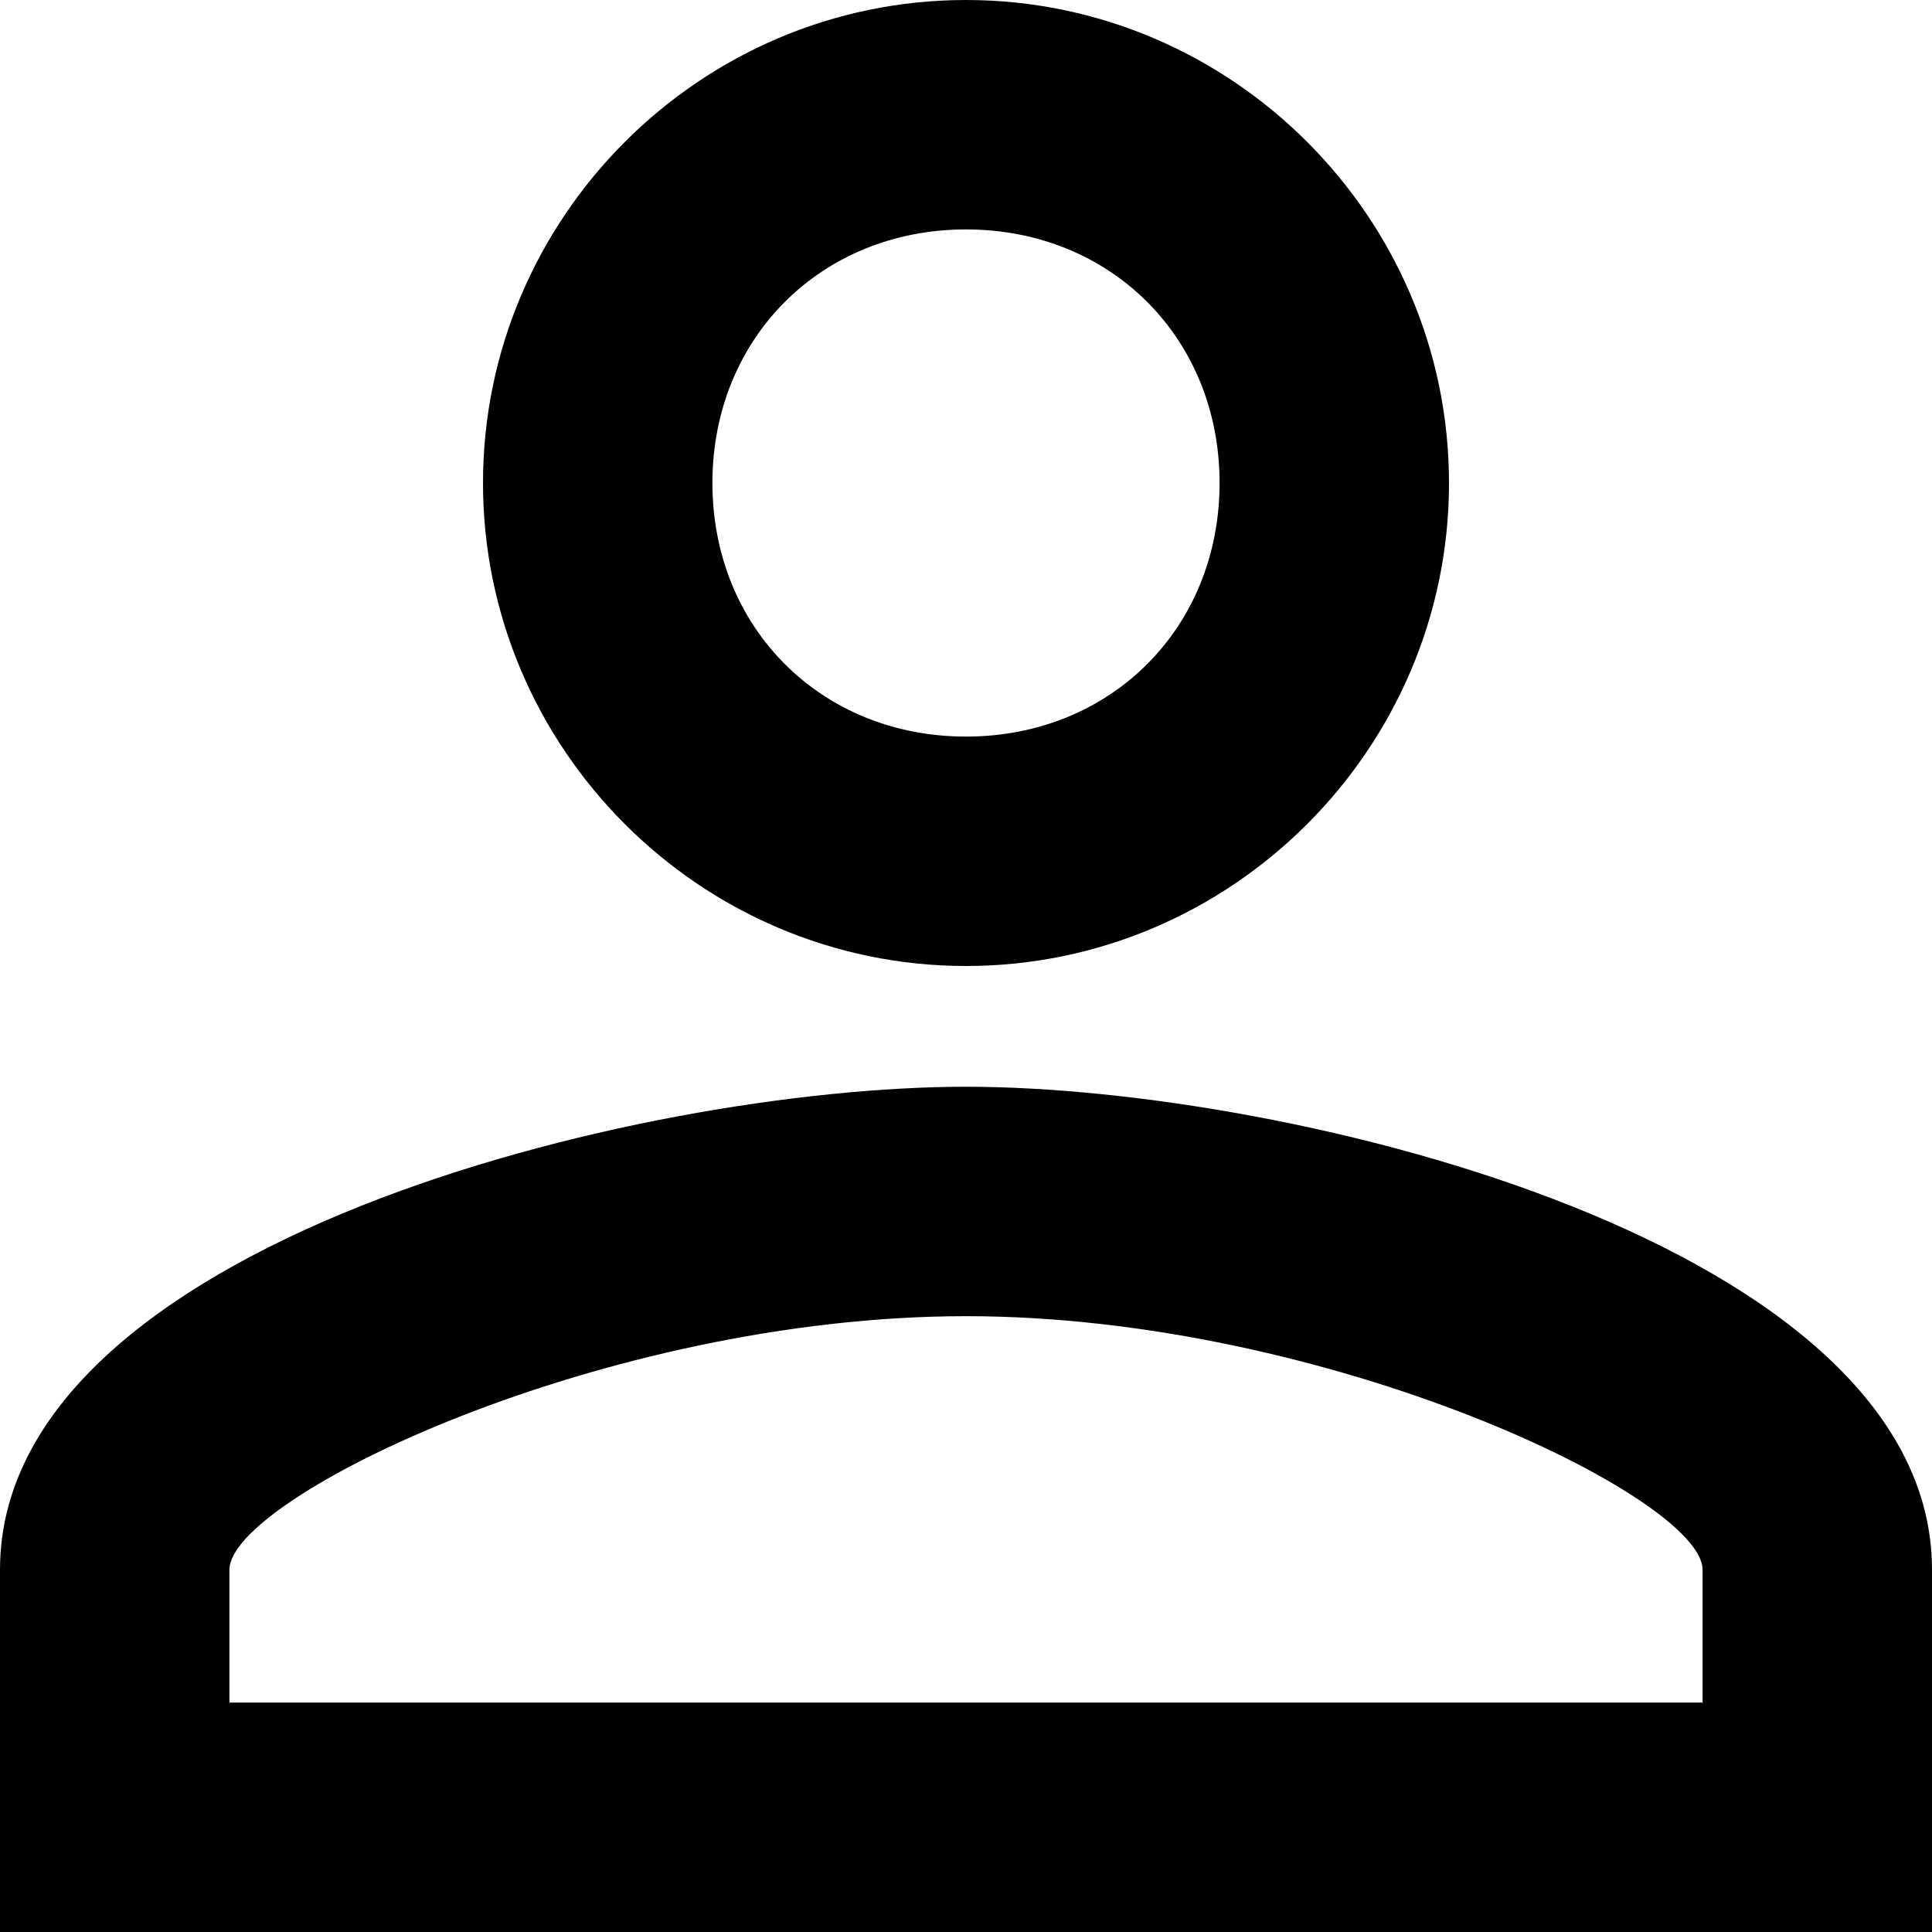
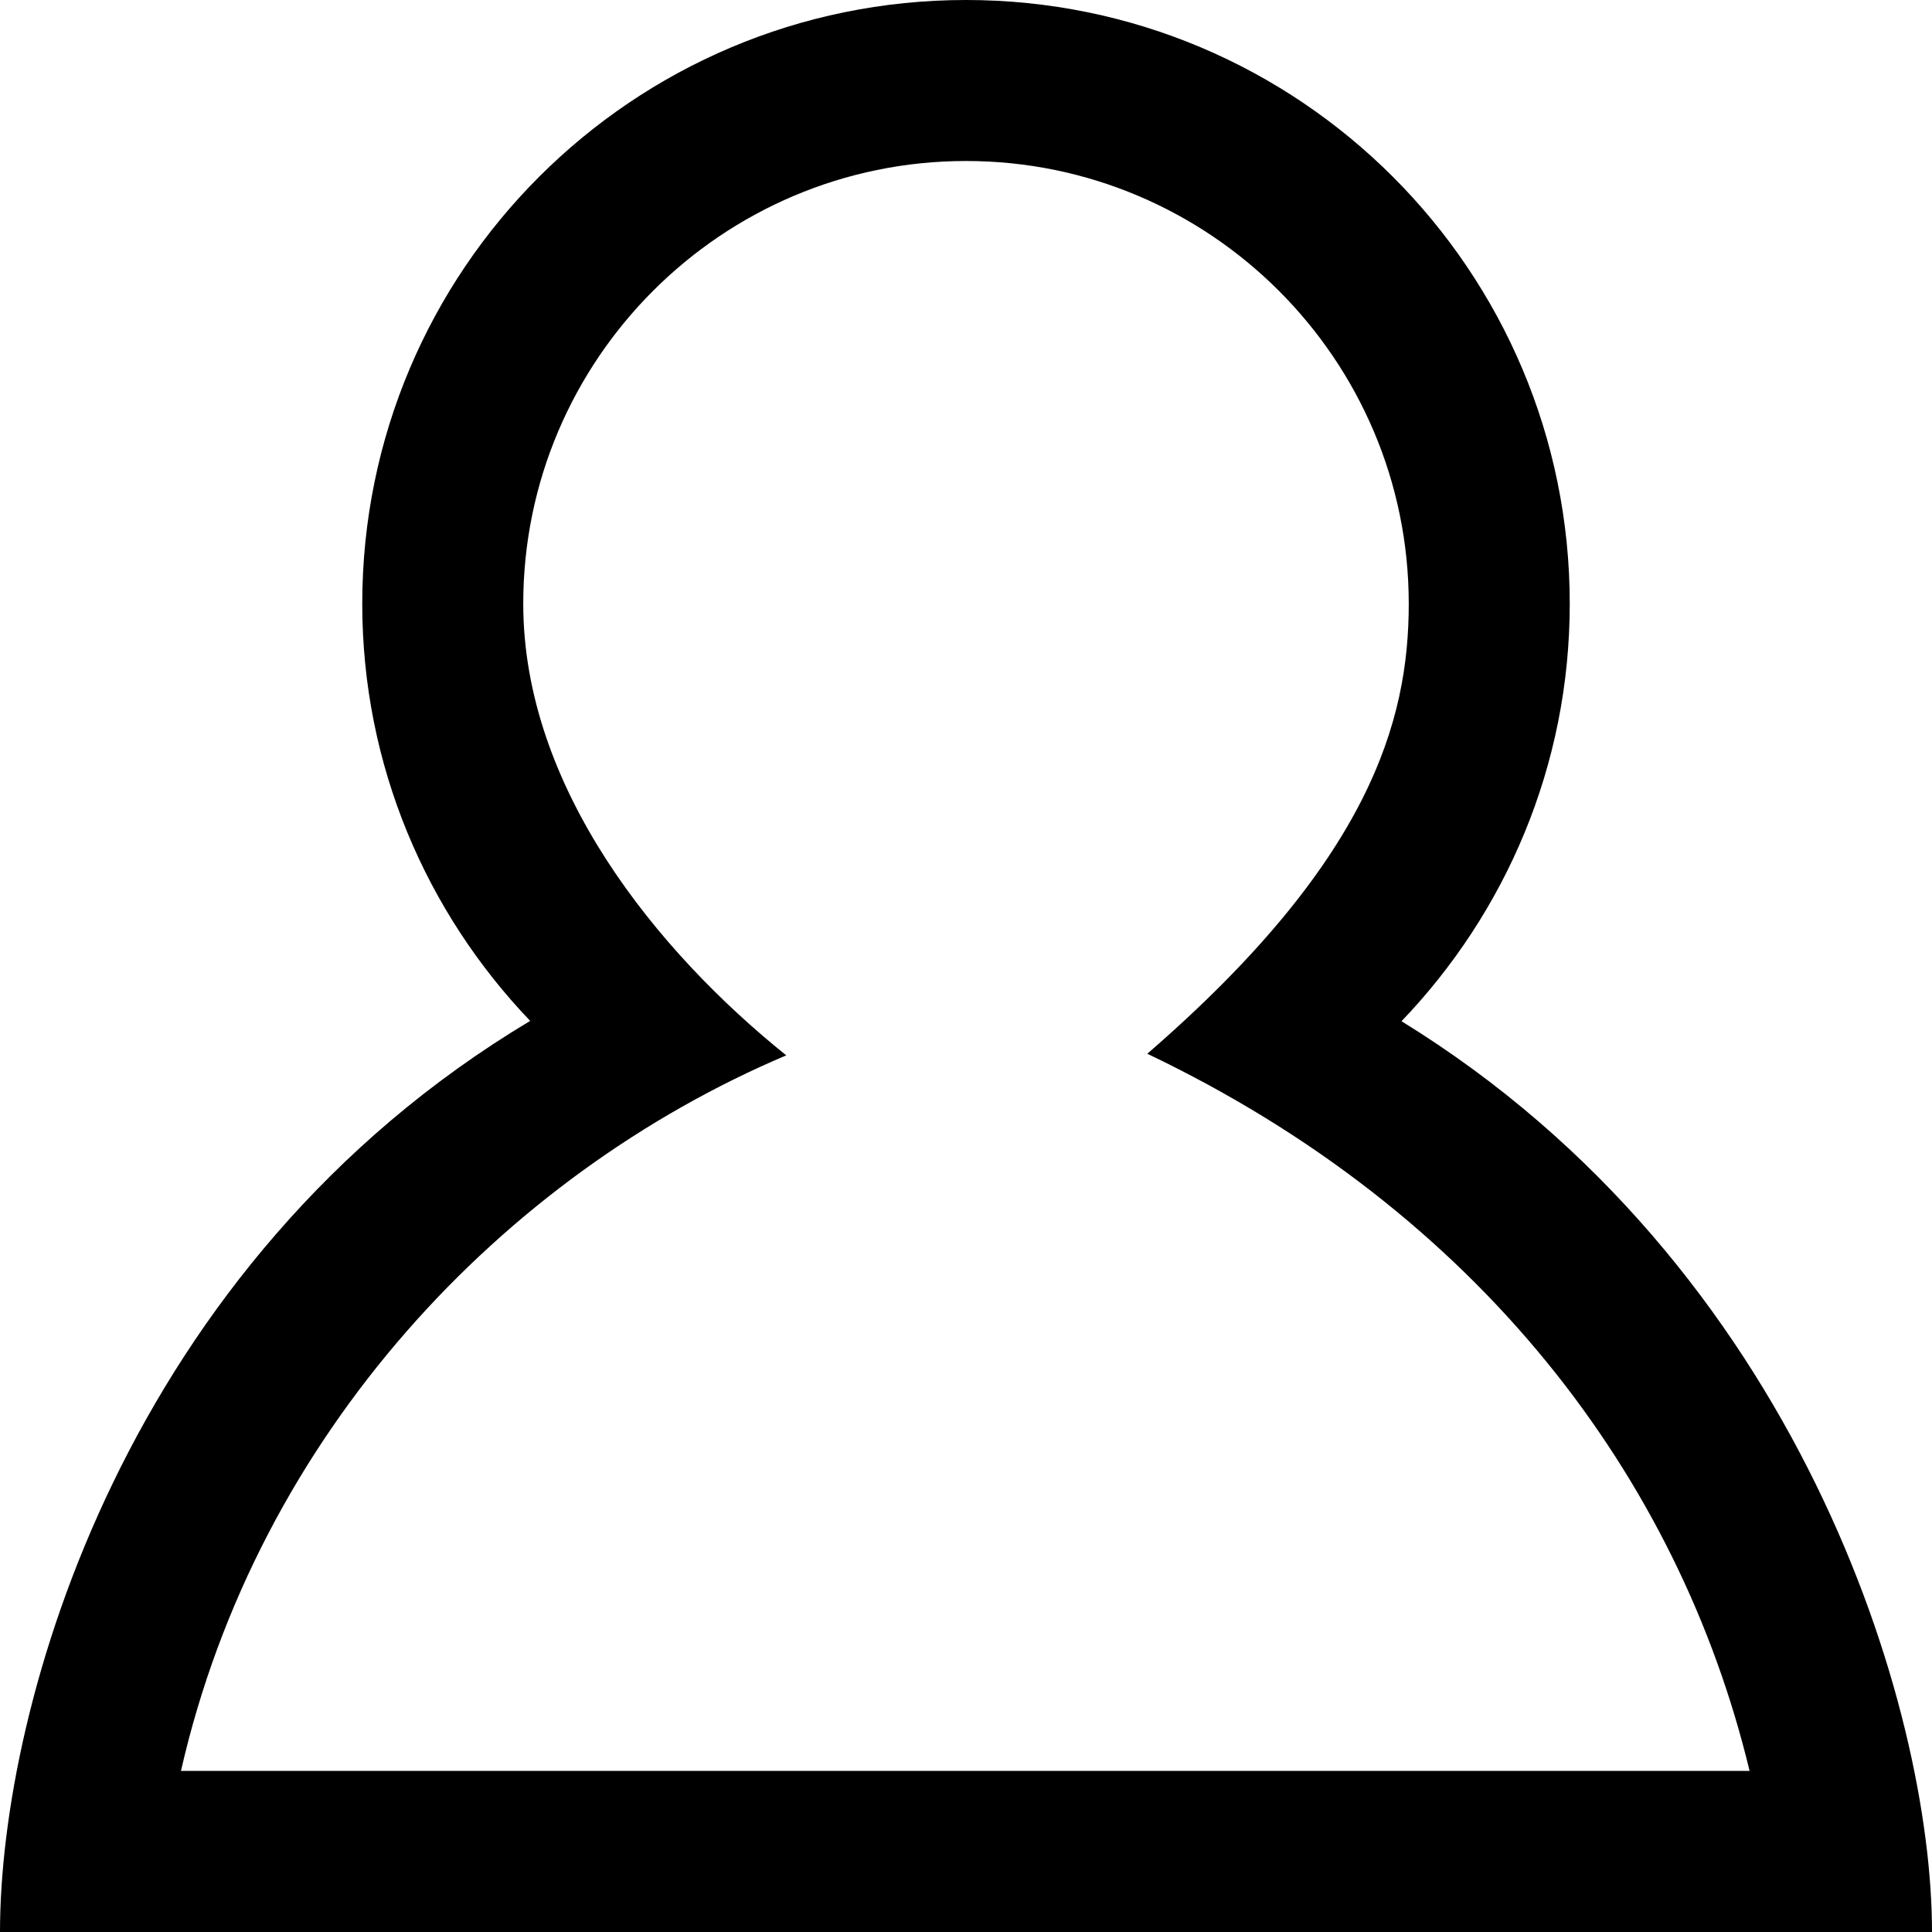
- <svg xmlns="http://www.w3.org/2000/svg" version="1.1" id="Capa_1" x="0px" y="0px" width="24px" height="24px" viewBox="0 0 408 408" style="enable-background:new 0 0 408 408;" xml:space="preserve">
-   <g>
-     <g id="person-outline">
-       <path d="M204,48.45c30.6,0,53.55,22.95,53.55,53.55S234.6,155.55,204,155.55c-30.6,0-53.55-22.95-53.55-53.55    S173.4,48.45,204,48.45 M204,277.95c76.5,0,155.55,38.25,155.55,53.55v28.05H48.45V331.5C48.45,316.2,127.5,277.95,204,277.95     M204,0c-56.1,0-102,45.9-102,102s45.9,102,102,102c56.1,0,102-45.9,102-102S260.1,0,204,0L204,0z M204,229.5    c-68.85,0-204,33.15-204,102V408h408v-76.5C408,262.65,272.85,229.5,204,229.5L204,229.5z" />
-     </g>
-   </g>
+ <svg xmlns="http://www.w3.org/2000/svg" width="24" height="24" viewBox="0 0 24 24">
+   <path d="M12 2c3.032 0 5.5 2.467 5.5 5.5 0 1.458-.483 3.196-3.248 5.59 4.111 1.961 6.602 5.253 7.482 8.909h-19.486c.955-4.188 4.005-7.399 7.519-8.889-1.601-1.287-3.267-3.323-3.267-5.61 0-3.033 2.468-5.5 5.5-5.5zm0-2c-4.142 0-7.5 3.357-7.5 7.5 0 2.012.797 3.834 2.086 5.182-5.03 3.009-6.586 8.501-6.586 11.318h24c0-2.791-1.657-8.28-6.59-11.314 1.292-1.348 2.09-3.172 2.09-5.186 0-4.143-3.358-7.5-7.5-7.5z" />
</svg>
